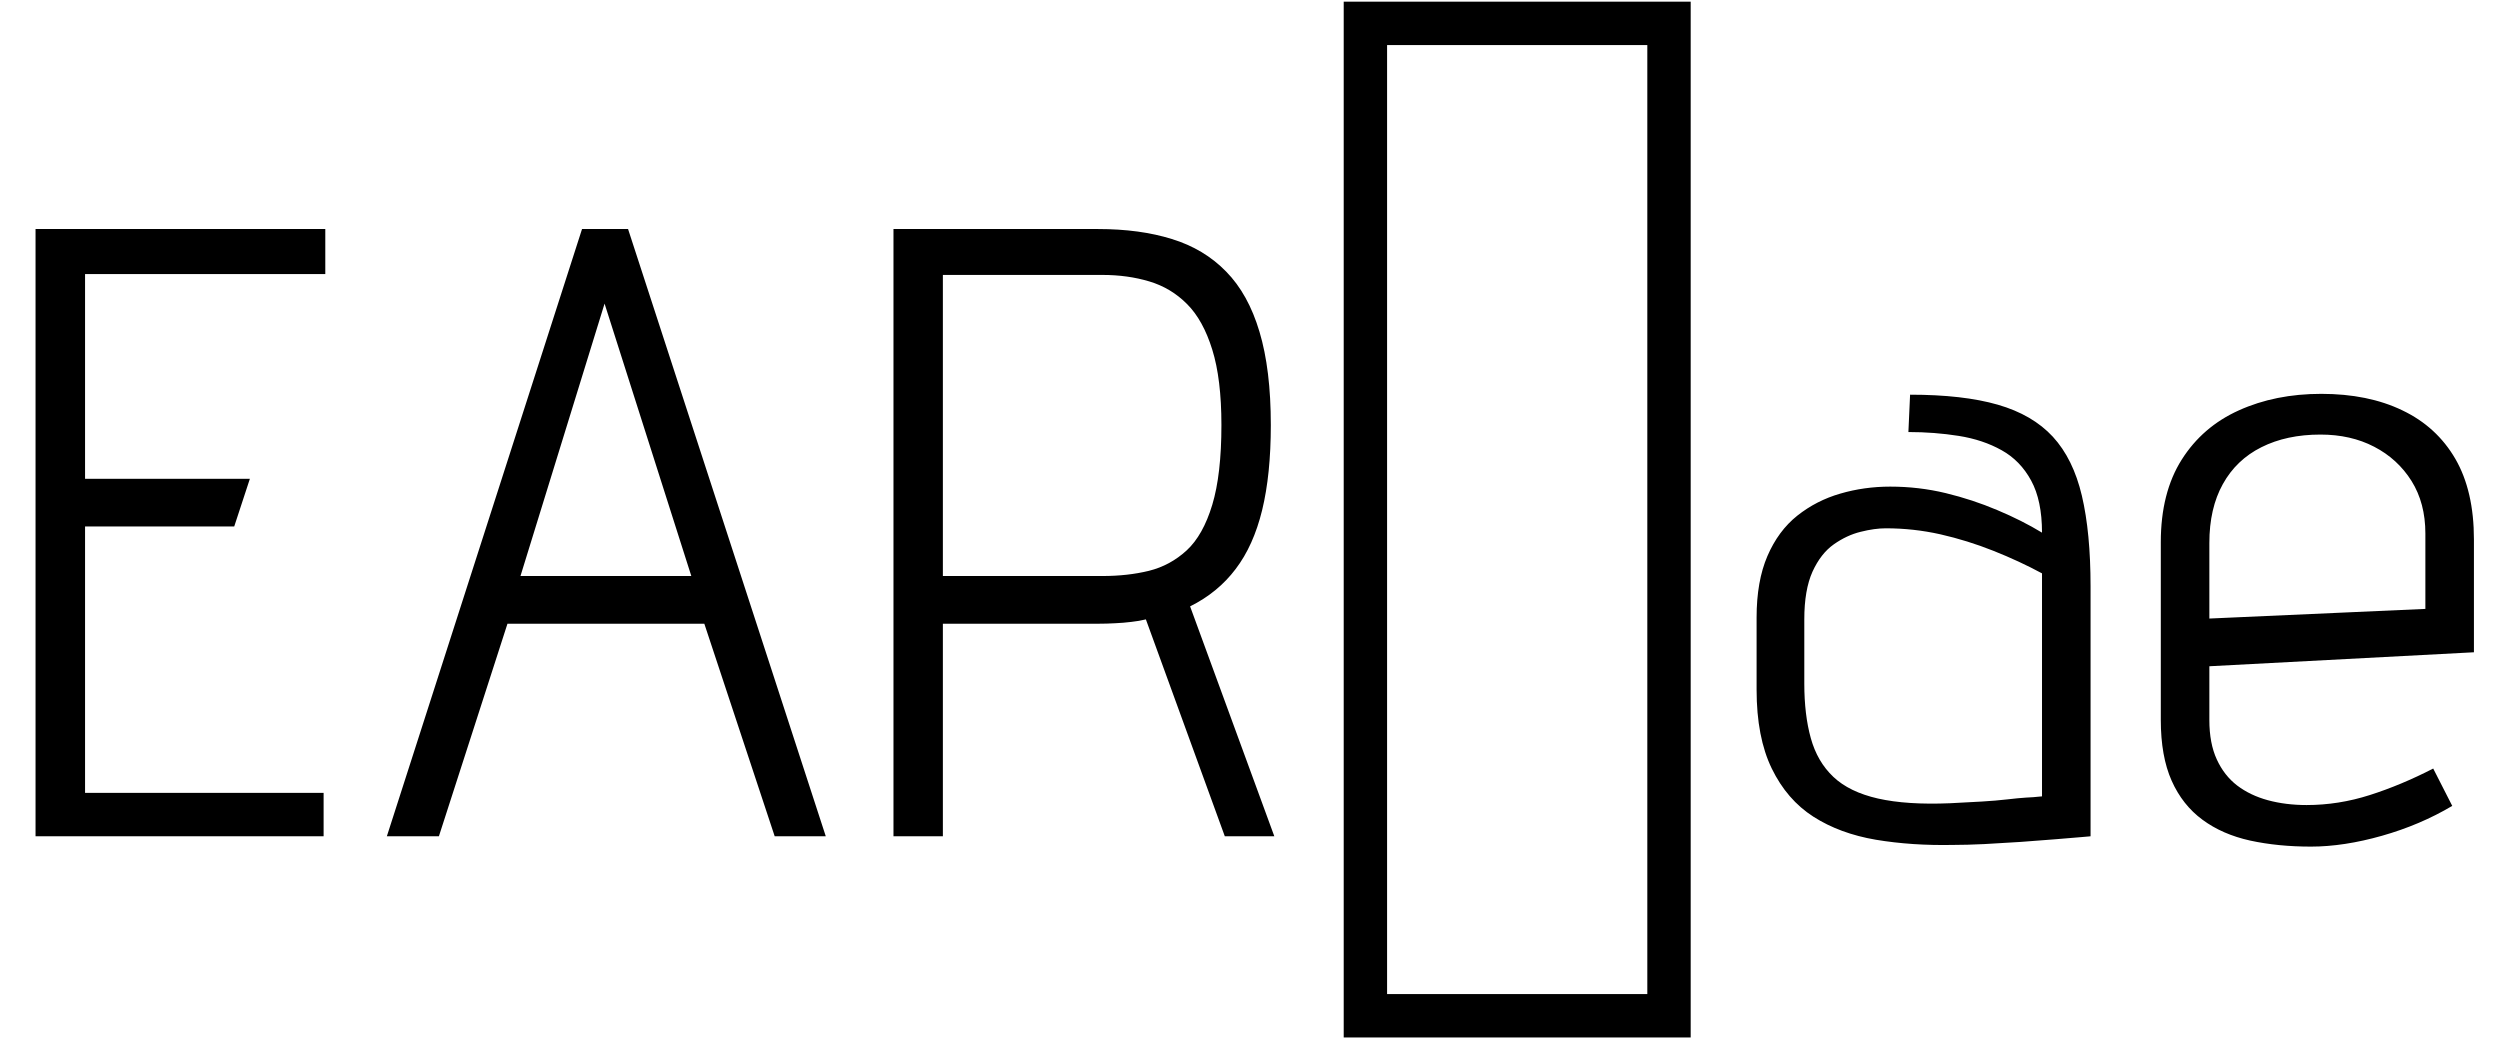
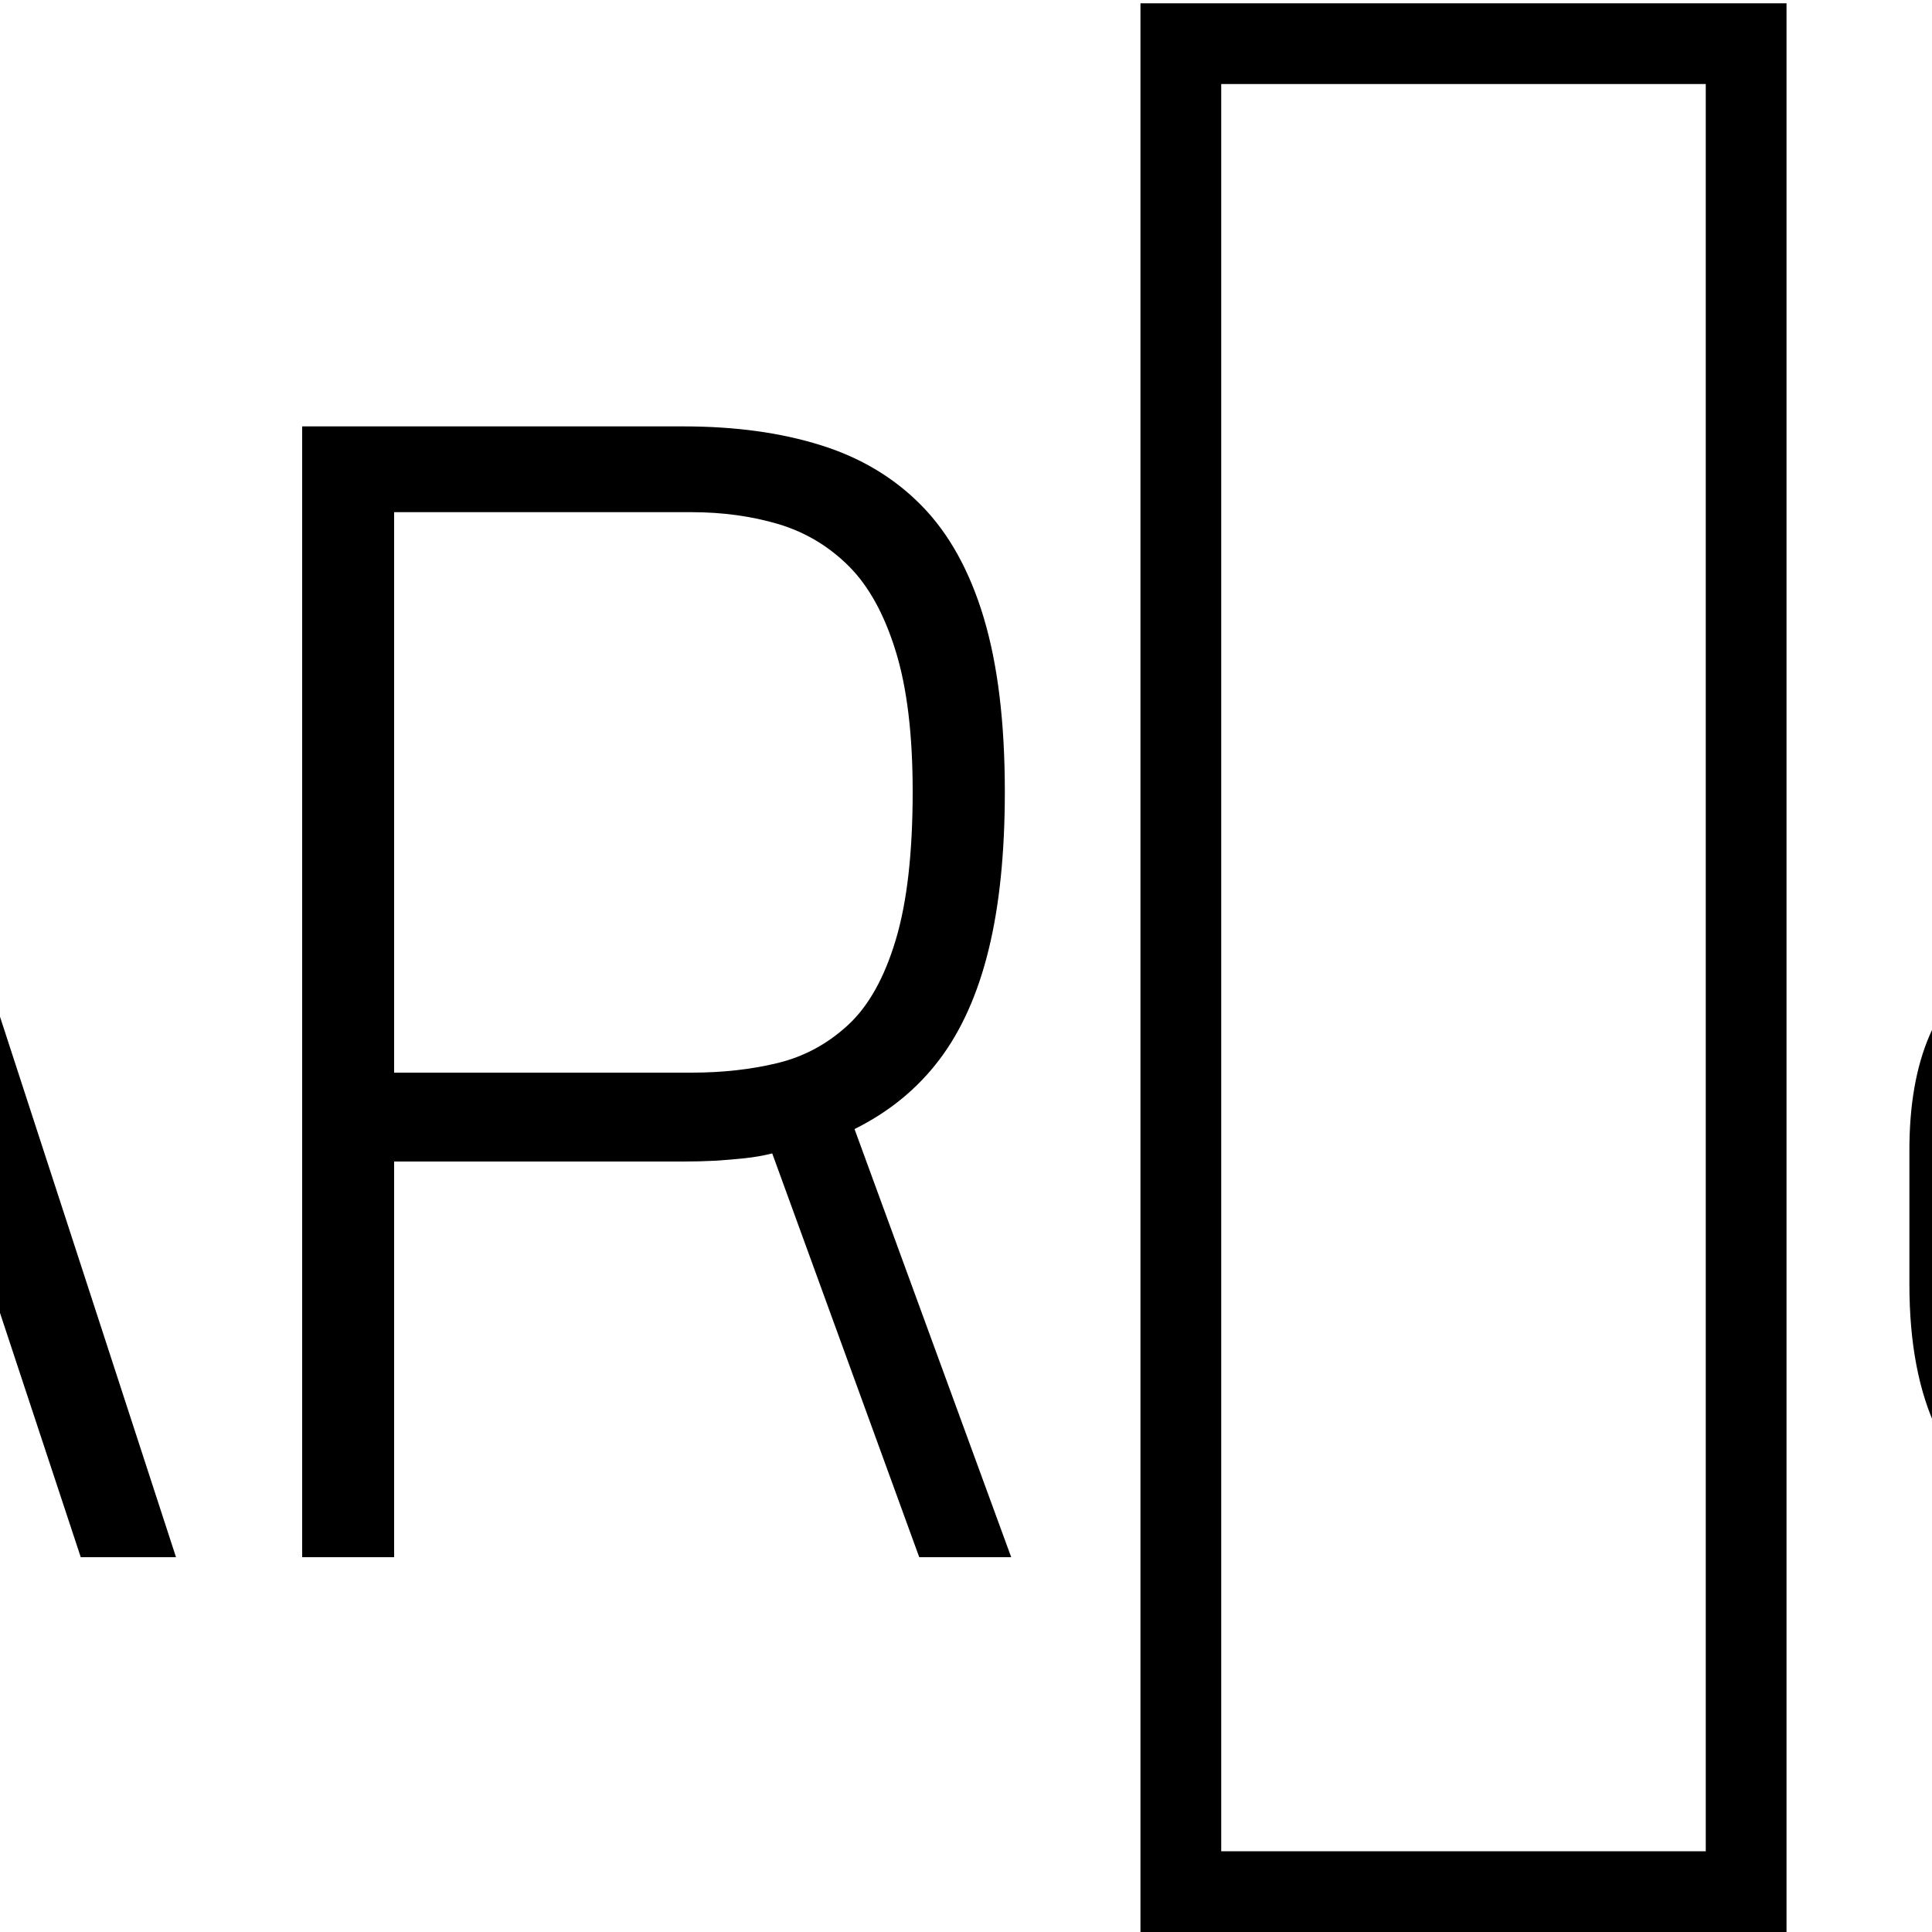
- <svg xmlns="http://www.w3.org/2000/svg" width="207.504" height="86.112">
-   <path fill="black" d="M2.95 19.01L2.95 69.41L26.86 69.41L26.86 65.81L7.06 65.81L7.06 43.70L19.44 43.70L20.74 39.74L7.06 39.74L7.06 22.75L27.00 22.75L27.00 19.01L2.95 19.01ZM64.30 69.41L68.54 69.41L52.13 19.01L48.31 19.01L32.11 69.41L36.43 69.41L42.12 51.77L58.46 51.77L64.30 69.41ZM57.38 47.81L43.20 47.81L50.18 25.20L57.38 47.81ZM91.15 19.01L91.15 19.01L74.16 19.01L74.16 69.41L78.26 69.41L78.26 51.77L91.15 51.77Q91.87 51.77 92.56 51.73Q93.24 51.70 93.89 51.62Q94.54 51.55 95.11 51.41L95.11 51.41L101.66 69.41L105.77 69.41L98.78 50.33Q101.09 49.18 102.56 47.23Q104.04 45.29 104.76 42.34Q105.48 39.38 105.48 35.28L105.48 35.28Q105.48 30.67 104.54 27.54Q103.61 24.41 101.77 22.54Q99.94 20.66 97.27 19.84Q94.61 19.01 91.15 19.01ZM91.51 47.81L91.51 47.81L78.26 47.81L78.26 22.82L91.51 22.82Q93.60 22.82 95.40 23.36Q97.20 23.90 98.53 25.24Q99.86 26.57 100.62 29.02Q101.38 31.46 101.38 35.28L101.38 35.28Q101.38 39.38 100.62 41.90Q99.86 44.42 98.50 45.68Q97.13 46.94 95.36 47.38Q93.60 47.81 91.51 47.81ZM140.33 86.11L111.53 86.11L111.53 0.14L140.33 0.14L140.33 86.11ZM115.13 3.74L115.13 82.51L136.73 82.51L136.73 3.74L115.13 3.74ZM169.49 44.21L169.49 44.21Q167.83 43.20 165.78 42.34Q163.73 41.47 161.50 40.93Q159.26 40.39 156.89 40.39L156.89 40.39Q154.73 40.39 152.75 40.97Q150.77 41.54 149.18 42.80Q147.60 44.06 146.70 46.15Q145.80 48.24 145.80 51.26L145.80 51.26L145.80 57.24Q145.80 61.20 147.06 63.79Q148.32 66.38 150.52 67.79Q152.71 69.19 155.70 69.70Q158.69 70.20 162.14 70.13L162.14 70.13Q163.22 70.13 164.70 70.06Q166.18 69.98 167.72 69.88Q169.27 69.77 170.60 69.66Q171.94 69.55 172.76 69.48Q173.59 69.41 173.52 69.41L173.52 69.41L173.52 48.67Q173.52 44.21 172.80 41.15Q172.08 38.09 170.39 36.25Q168.70 34.42 165.82 33.59Q162.94 32.76 158.54 32.76L158.54 32.76L158.40 35.86Q160.56 35.86 162.58 36.18Q164.59 36.50 166.14 37.37Q167.69 38.23 168.59 39.89Q169.49 41.54 169.49 44.21ZM169.49 47.59L169.49 47.59L169.49 66.10Q169.49 66.10 169.16 66.13Q168.84 66.17 168.19 66.20Q167.54 66.24 166.61 66.35Q165.67 66.46 164.48 66.53Q163.30 66.60 161.86 66.67L161.86 66.67Q158.26 66.82 155.88 66.28Q153.50 65.74 152.17 64.48Q150.84 63.22 150.30 61.27Q149.76 59.33 149.76 56.74L149.76 56.74L149.76 51.41Q149.76 48.96 150.44 47.45Q151.13 45.94 152.21 45.18Q153.29 44.42 154.44 44.14Q155.59 43.85 156.53 43.85L156.53 43.85Q158.83 43.85 161.06 44.35Q163.30 44.86 165.46 45.72Q167.62 46.58 169.49 47.59ZM183.38 59.76L183.38 59.76L183.38 55.30L205.34 54.14L205.34 44.78Q205.34 40.75 203.80 38.09Q202.25 35.42 199.40 34.06Q196.56 32.69 192.67 32.69L192.67 32.69Q188.86 32.69 185.83 34.06Q182.81 35.42 181.08 38.16Q179.35 40.90 179.35 45L179.35 45L179.35 59.76Q179.35 62.78 180.25 64.80Q181.15 66.82 182.81 68.04Q184.46 69.26 186.77 69.77Q189.07 70.27 191.81 70.27L191.81 70.27Q194.54 70.27 197.71 69.37Q200.88 68.47 203.54 66.89L203.54 66.89L201.96 63.79Q199.30 65.16 196.70 65.99Q194.11 66.82 191.45 66.82L191.45 66.82Q189.72 66.82 188.24 66.42Q186.77 66.02 185.69 65.20Q184.61 64.37 184.00 63.04Q183.38 61.70 183.38 59.76ZM201.31 44.28L201.31 44.28L201.31 50.54L183.38 51.34L183.38 45.07Q183.38 42.19 184.50 40.18Q185.62 38.16 187.70 37.12Q189.79 36.07 192.60 36.07L192.60 36.07Q195.12 36.07 197.06 37.08Q199.01 38.09 200.16 39.92Q201.31 41.76 201.31 44.28Z" />
+ <svg xmlns="http://www.w3.org/2000/svg" width="100" height="100" version="1.1" id="svg1" viewBox="0 0 100 100">
+   <path fill="black" d="M-67.06 22.07L-67.06 80.60L-39.30 80.60L-39.30 76.42L-62.29 76.42L-62.29 50.75L-47.91 50.75L-46.40 46.15L-62.29 46.15L-62.29 26.42L-39.13 26.42L-39.13 22.07L-67.06 22.07ZM4.18 80.60L9.11 80.60L-9.95 22.07L-14.38 22.07L-33.19 80.60L-28.18 80.60L-21.57 60.12L-2.59 60.12L4.18 80.60ZM-3.85 55.52L-20.32 55.52L-12.21 29.26L-3.85 55.52ZM35.37 22.07L35.37 22.07L15.64 22.07L15.64 80.60L20.40 80.60L20.40 60.12L35.37 60.12Q36.20 60.12 37.00 60.08Q37.79 60.03 38.55 59.95Q39.30 59.87 39.97 59.70L39.97 59.70L47.58 80.60L52.34 80.60L44.23 58.44Q46.91 57.11 48.62 54.85Q50.33 52.59 51.17 49.16Q52.01 45.74 52.01 40.97L52.01 40.97Q52.01 35.62 50.92 31.98Q49.83 28.34 47.70 26.17Q45.57 24.00 42.47 23.04Q39.38 22.07 35.37 22.07ZM35.79 55.52L35.79 55.52L20.40 55.52L20.40 26.51L35.79 26.51Q38.21 26.51 40.30 27.13Q42.39 27.76 43.94 29.31Q45.48 30.85 46.36 33.70Q47.24 36.54 47.24 40.97L47.24 40.97Q47.24 45.74 46.36 48.66Q45.48 51.59 43.90 53.05Q42.31 54.52 40.26 55.02Q38.21 55.52 35.79 55.52ZM92.47 100L59.03 100L59.03 0.17L92.47 0.17L92.47 100ZM63.21 4.35L63.21 95.82L88.29 95.82L88.29 4.35L63.21 4.35ZM126.34 51.34L126.34 51.34Q124.41 50.17 122.03 49.16Q119.65 48.16 117.06 47.53Q114.46 46.91 111.71 46.91L111.71 46.91Q109.20 46.91 106.90 47.58Q104.60 48.24 102.76 49.71Q100.92 51.17 99.87 53.60Q98.83 56.02 98.83 59.53L98.83 59.53L98.83 66.47Q98.83 71.07 100.29 74.08Q101.76 77.09 104.31 78.72Q106.86 80.35 110.33 80.94Q113.80 81.52 117.81 81.44L117.81 81.44Q119.06 81.44 120.78 81.35Q122.49 81.27 124.29 81.15Q126.09 81.02 127.63 80.89Q129.18 80.77 130.14 80.69Q131.10 80.60 131.02 80.60L131.02 80.60L131.02 56.52Q131.02 51.34 130.18 47.78Q129.35 44.23 127.38 42.10Q125.42 39.97 122.07 39.01Q118.73 38.04 113.63 38.04L113.63 38.04L113.46 41.64Q115.97 41.64 118.31 42.02Q120.65 42.39 122.45 43.39Q124.25 44.40 125.29 46.32Q126.34 48.24 126.34 51.34ZM126.34 55.27L126.34 55.27L126.34 76.76Q126.34 76.76 125.96 76.80Q125.59 76.84 124.83 76.88Q124.08 76.92 122.99 77.05Q121.91 77.17 120.53 77.26Q119.15 77.34 117.47 77.42L117.47 77.42Q113.29 77.59 110.54 76.96Q107.78 76.34 106.23 74.87Q104.68 73.41 104.06 71.15Q103.43 68.90 103.43 65.89L103.43 65.89L103.43 59.70Q103.43 56.86 104.22 55.10Q105.02 53.34 106.27 52.47Q107.53 51.59 108.86 51.25Q110.20 50.92 111.29 50.92L111.29 50.92Q113.96 50.92 116.56 51.51Q119.15 52.09 121.66 53.09Q124.16 54.10 126.34 55.27ZM142.47 69.40L142.47 69.40L142.47 64.21L167.98 62.88L167.98 52.01Q167.98 47.32 166.18 44.23Q164.38 41.14 161.08 39.55Q157.78 37.96 153.26 37.96L153.26 37.96Q148.83 37.96 145.32 39.55Q141.81 41.14 139.80 44.31Q137.79 47.49 137.79 52.26L137.79 52.26L137.79 69.40Q137.79 72.91 138.84 75.25Q139.88 77.59 141.81 79.01Q143.73 80.43 146.40 81.02Q149.08 81.61 152.26 81.61L152.26 81.61Q155.43 81.61 159.11 80.56Q162.79 79.52 165.89 77.68L165.89 77.68L164.05 74.08Q160.95 75.67 157.94 76.63Q154.93 77.59 151.84 77.59L151.84 77.59Q149.83 77.59 148.12 77.13Q146.40 76.67 145.15 75.71Q143.90 74.75 143.19 73.20Q142.47 71.66 142.47 69.40ZM163.29 51.42L163.29 51.42L163.29 58.70L142.47 59.62L142.47 52.34Q142.47 49.00 143.77 46.66Q145.07 44.31 147.49 43.10Q149.92 41.89 153.18 41.89L153.18 41.89Q156.10 41.89 158.36 43.06Q160.62 44.23 161.96 46.36Q163.29 48.49 163.29 51.42Z" />
</svg>
